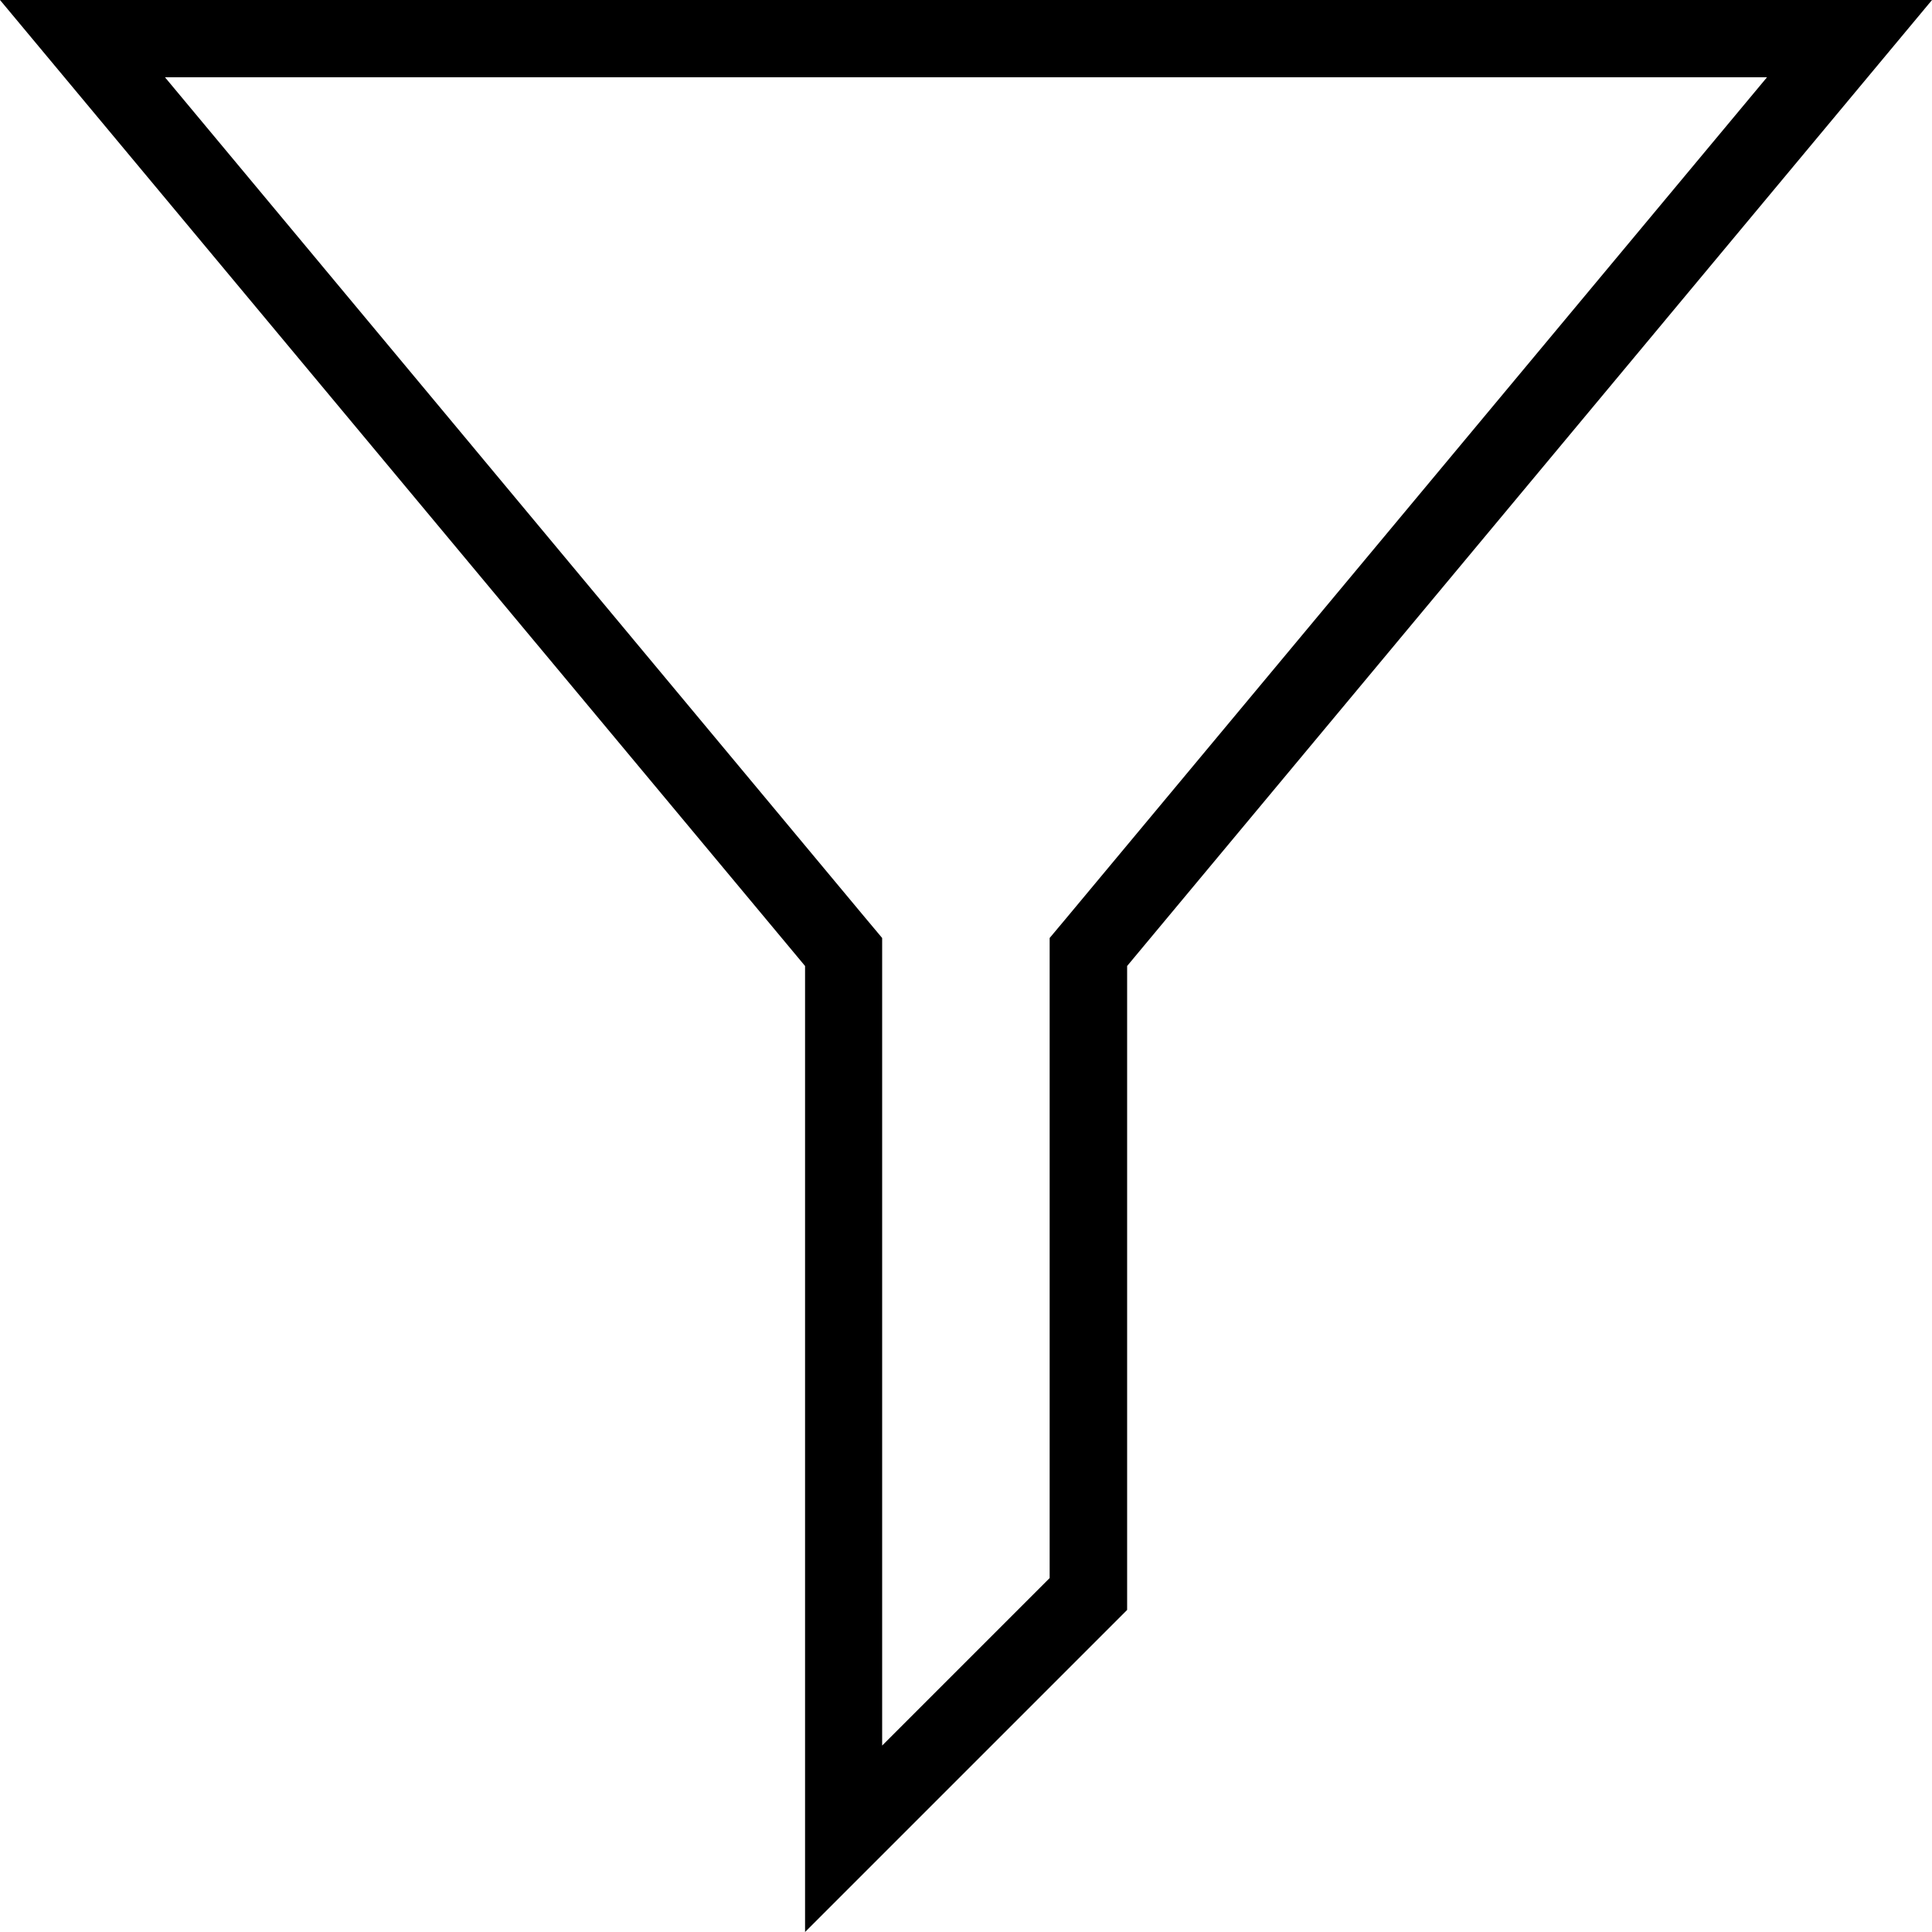
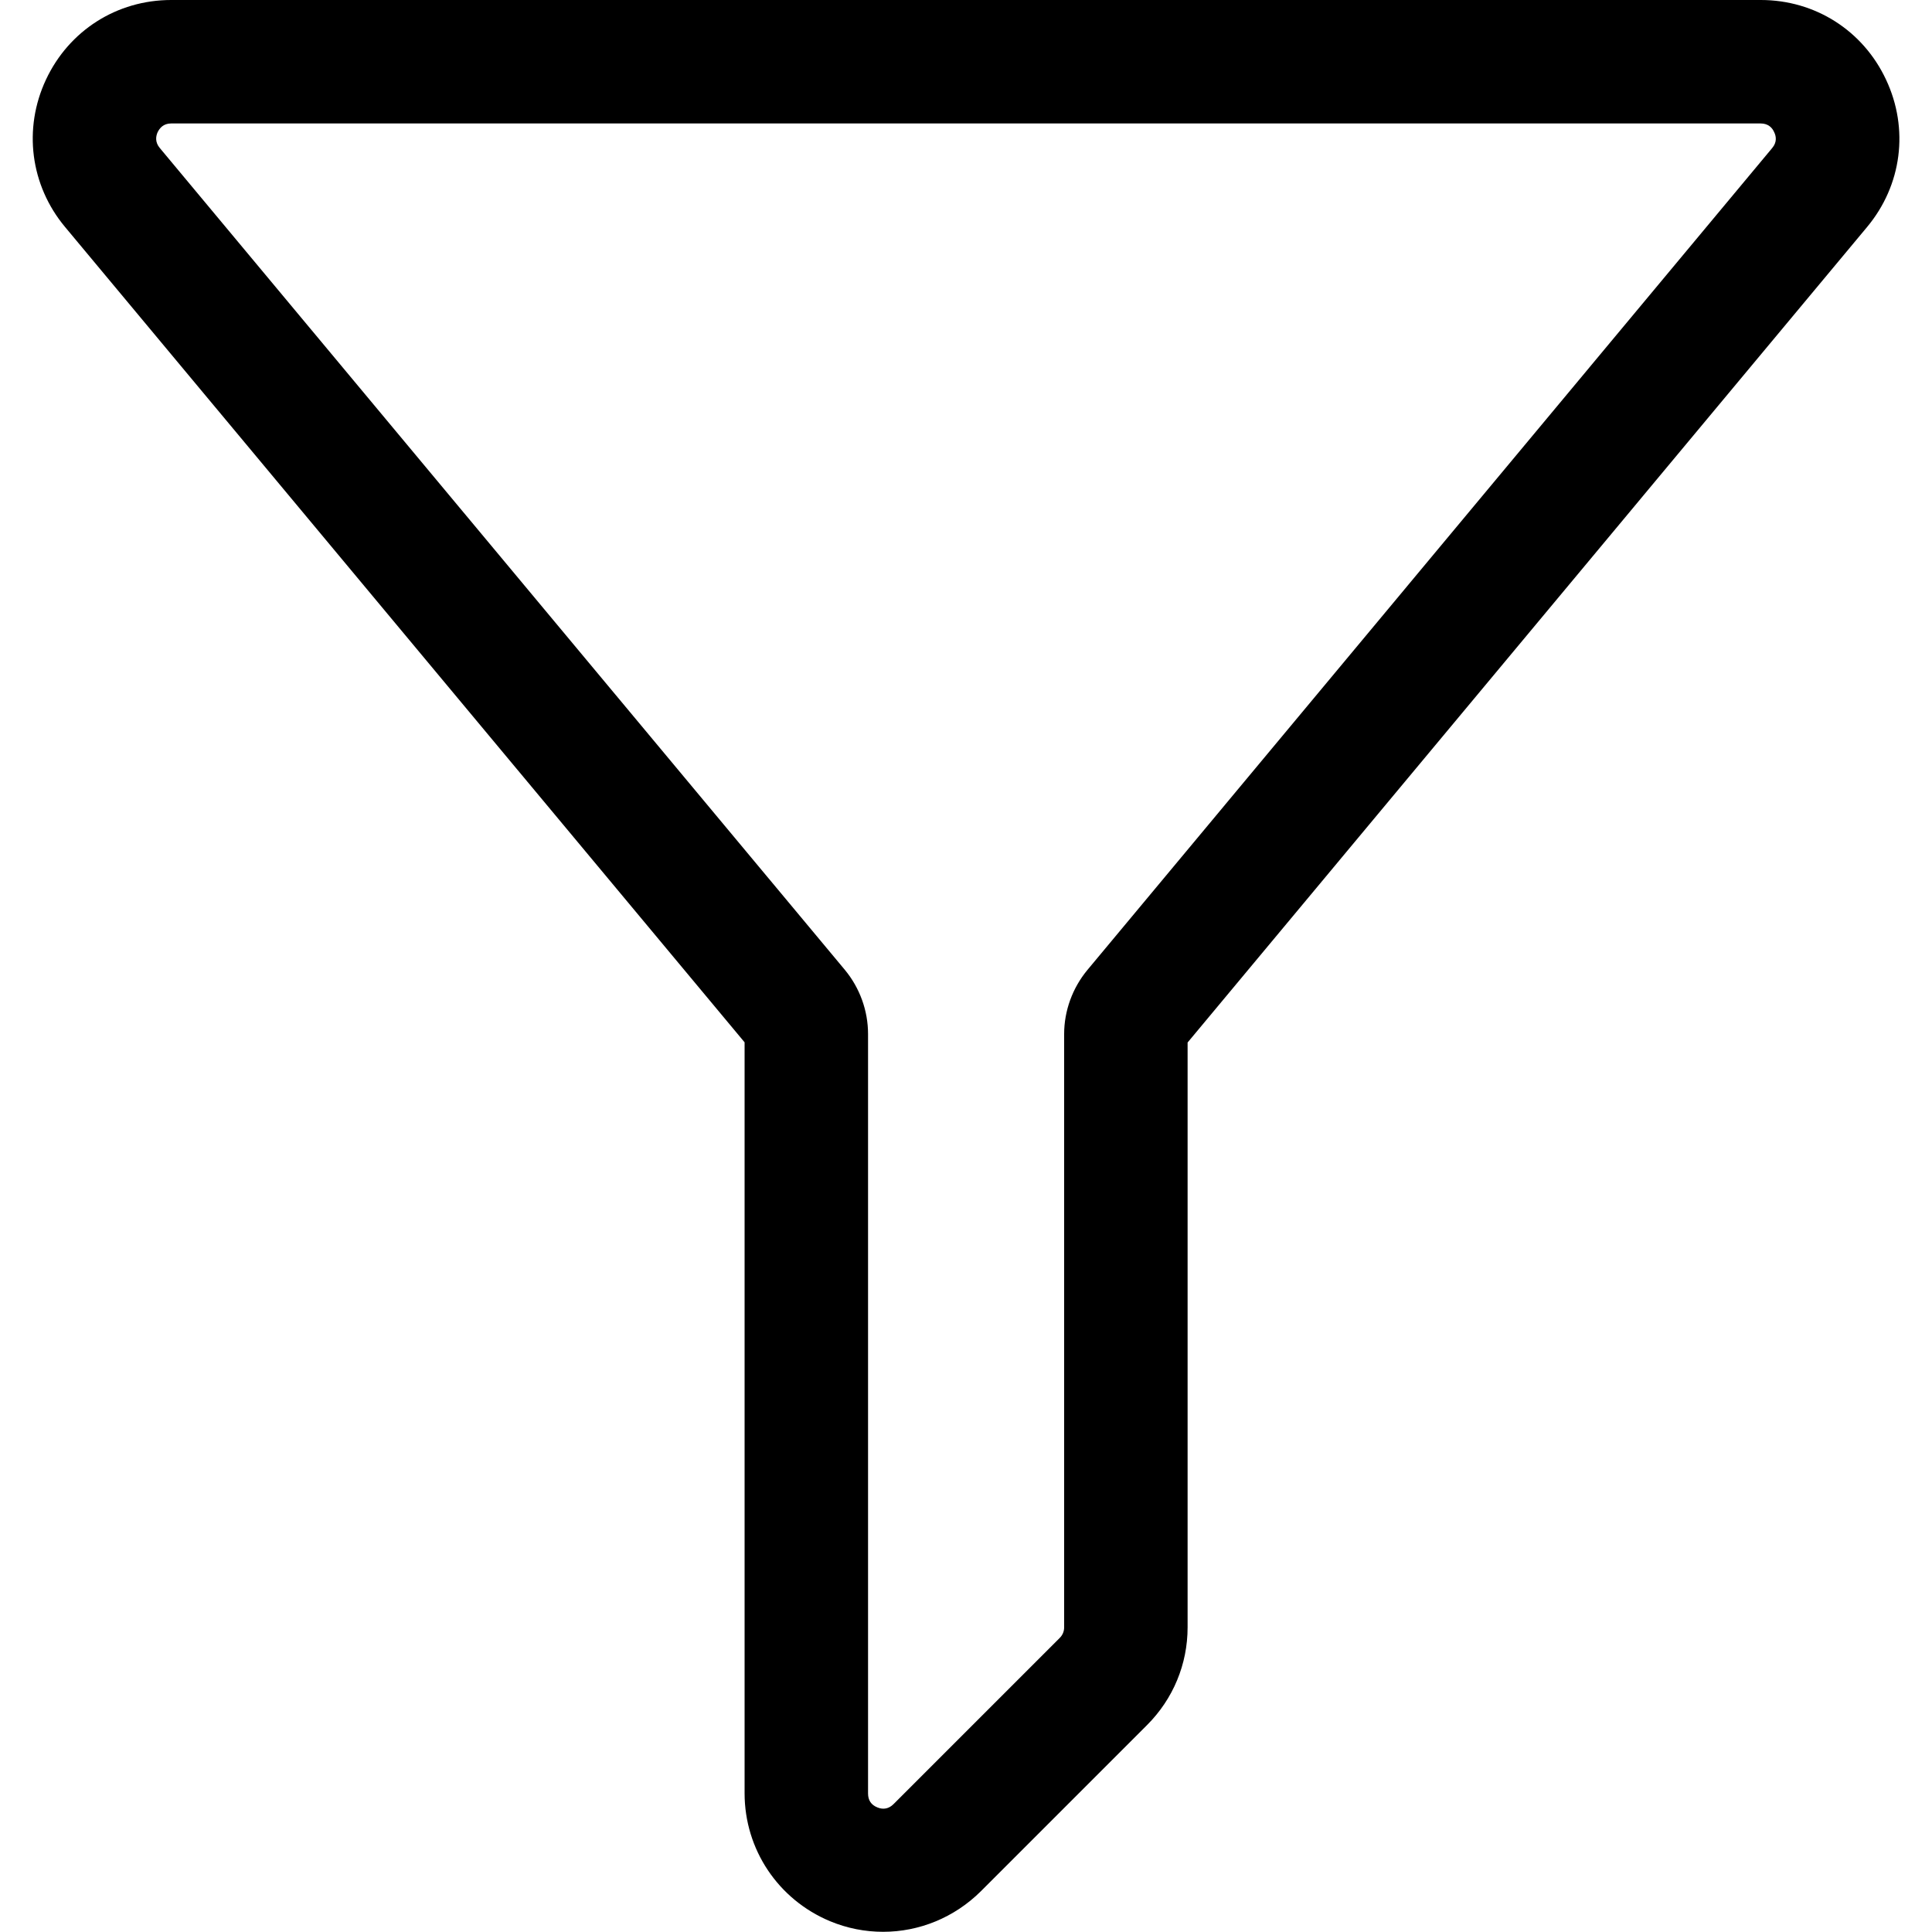
<svg xmlns="http://www.w3.org/2000/svg" version="1.1" id="图层_1" x="0px" y="0px" viewBox="0 0 1000 1000" style="enable-background:new 0 0 1000 1000;" xml:space="preserve">
-   <g>
-     <g>
-       <path d="M914.6,40l-362,434.4l-9.3,11.1V500v316.8l-86.7,86.7V500v-14.5l-9.3-11.1L85.4,40H914.6 M1000,0H0l416.7,500v500    l166.7-166.7V500L1000,0L1000,0z" />
-     </g>
-   </g>
+   <path d="M976.2,41.2C964.3,15.8,939.5,0,911.4,0H88.6C60.5,0,35.7,15.8,23.8,41.2c-11.9,25.4-8.1,54.7,9.8,76.2l351.8,422.1v388.7  c0,29.1,17.4,55,44.2,66.2c8.9,3.7,18.2,5.5,27.5,5.5c18.6,0,36.8-7.3,50.6-21l86-86c13.5-13.5,21-31.5,21-50.6V539.6l351.7-422.1  C984.4,95.9,988.2,66.7,976.2,41.2z M917.3,76.6L562.8,502.1c-7.7,9.3-12,21.1-12,33.1v307.1c0,2.1-0.8,4-2.3,5.5l-86,86  c-2.4,2.4-5.3,3-8.4,1.7c-3.2-1.3-4.8-3.7-4.8-7.2V535.2c0-12.1-4.3-23.9-12-33.2L82.7,76.6c-2.6-3.1-2-6.2-1.1-8.2  c1-2,2.9-4.5,7-4.5h822.7c4.1,0,6.1,2.4,7,4.5C919.3,70.4,919.9,73.5,917.3,76.6z" />
</svg>
